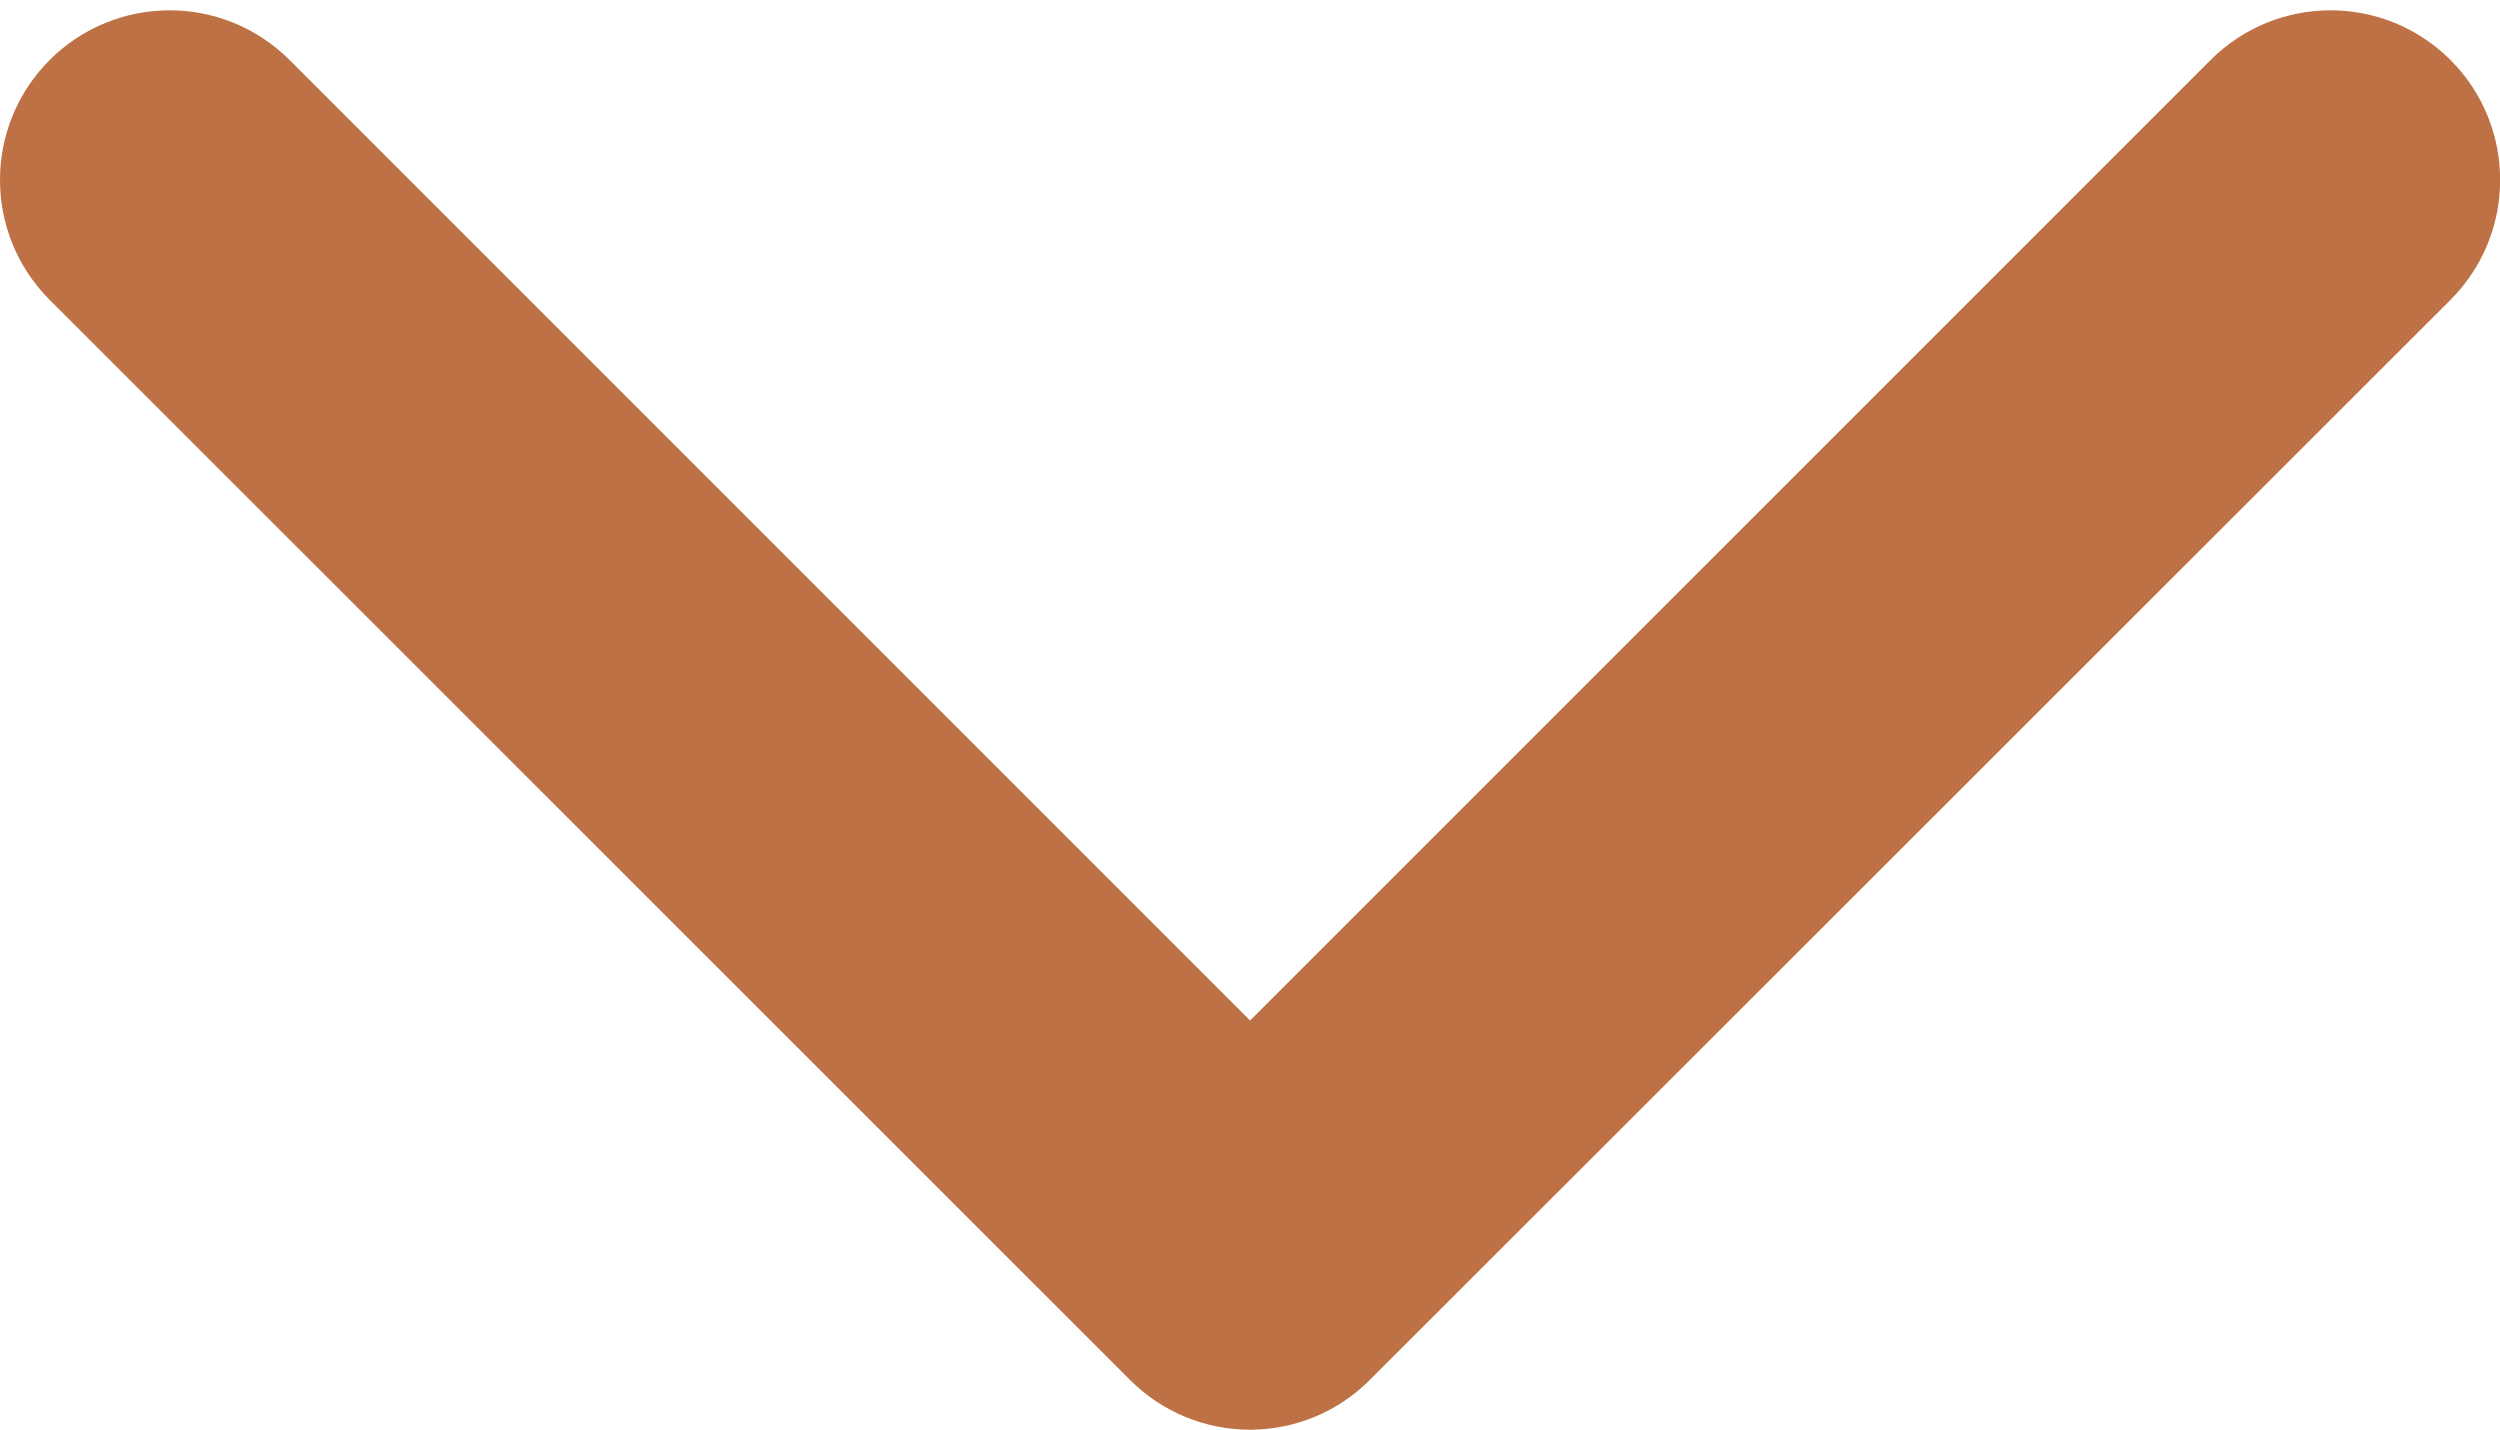
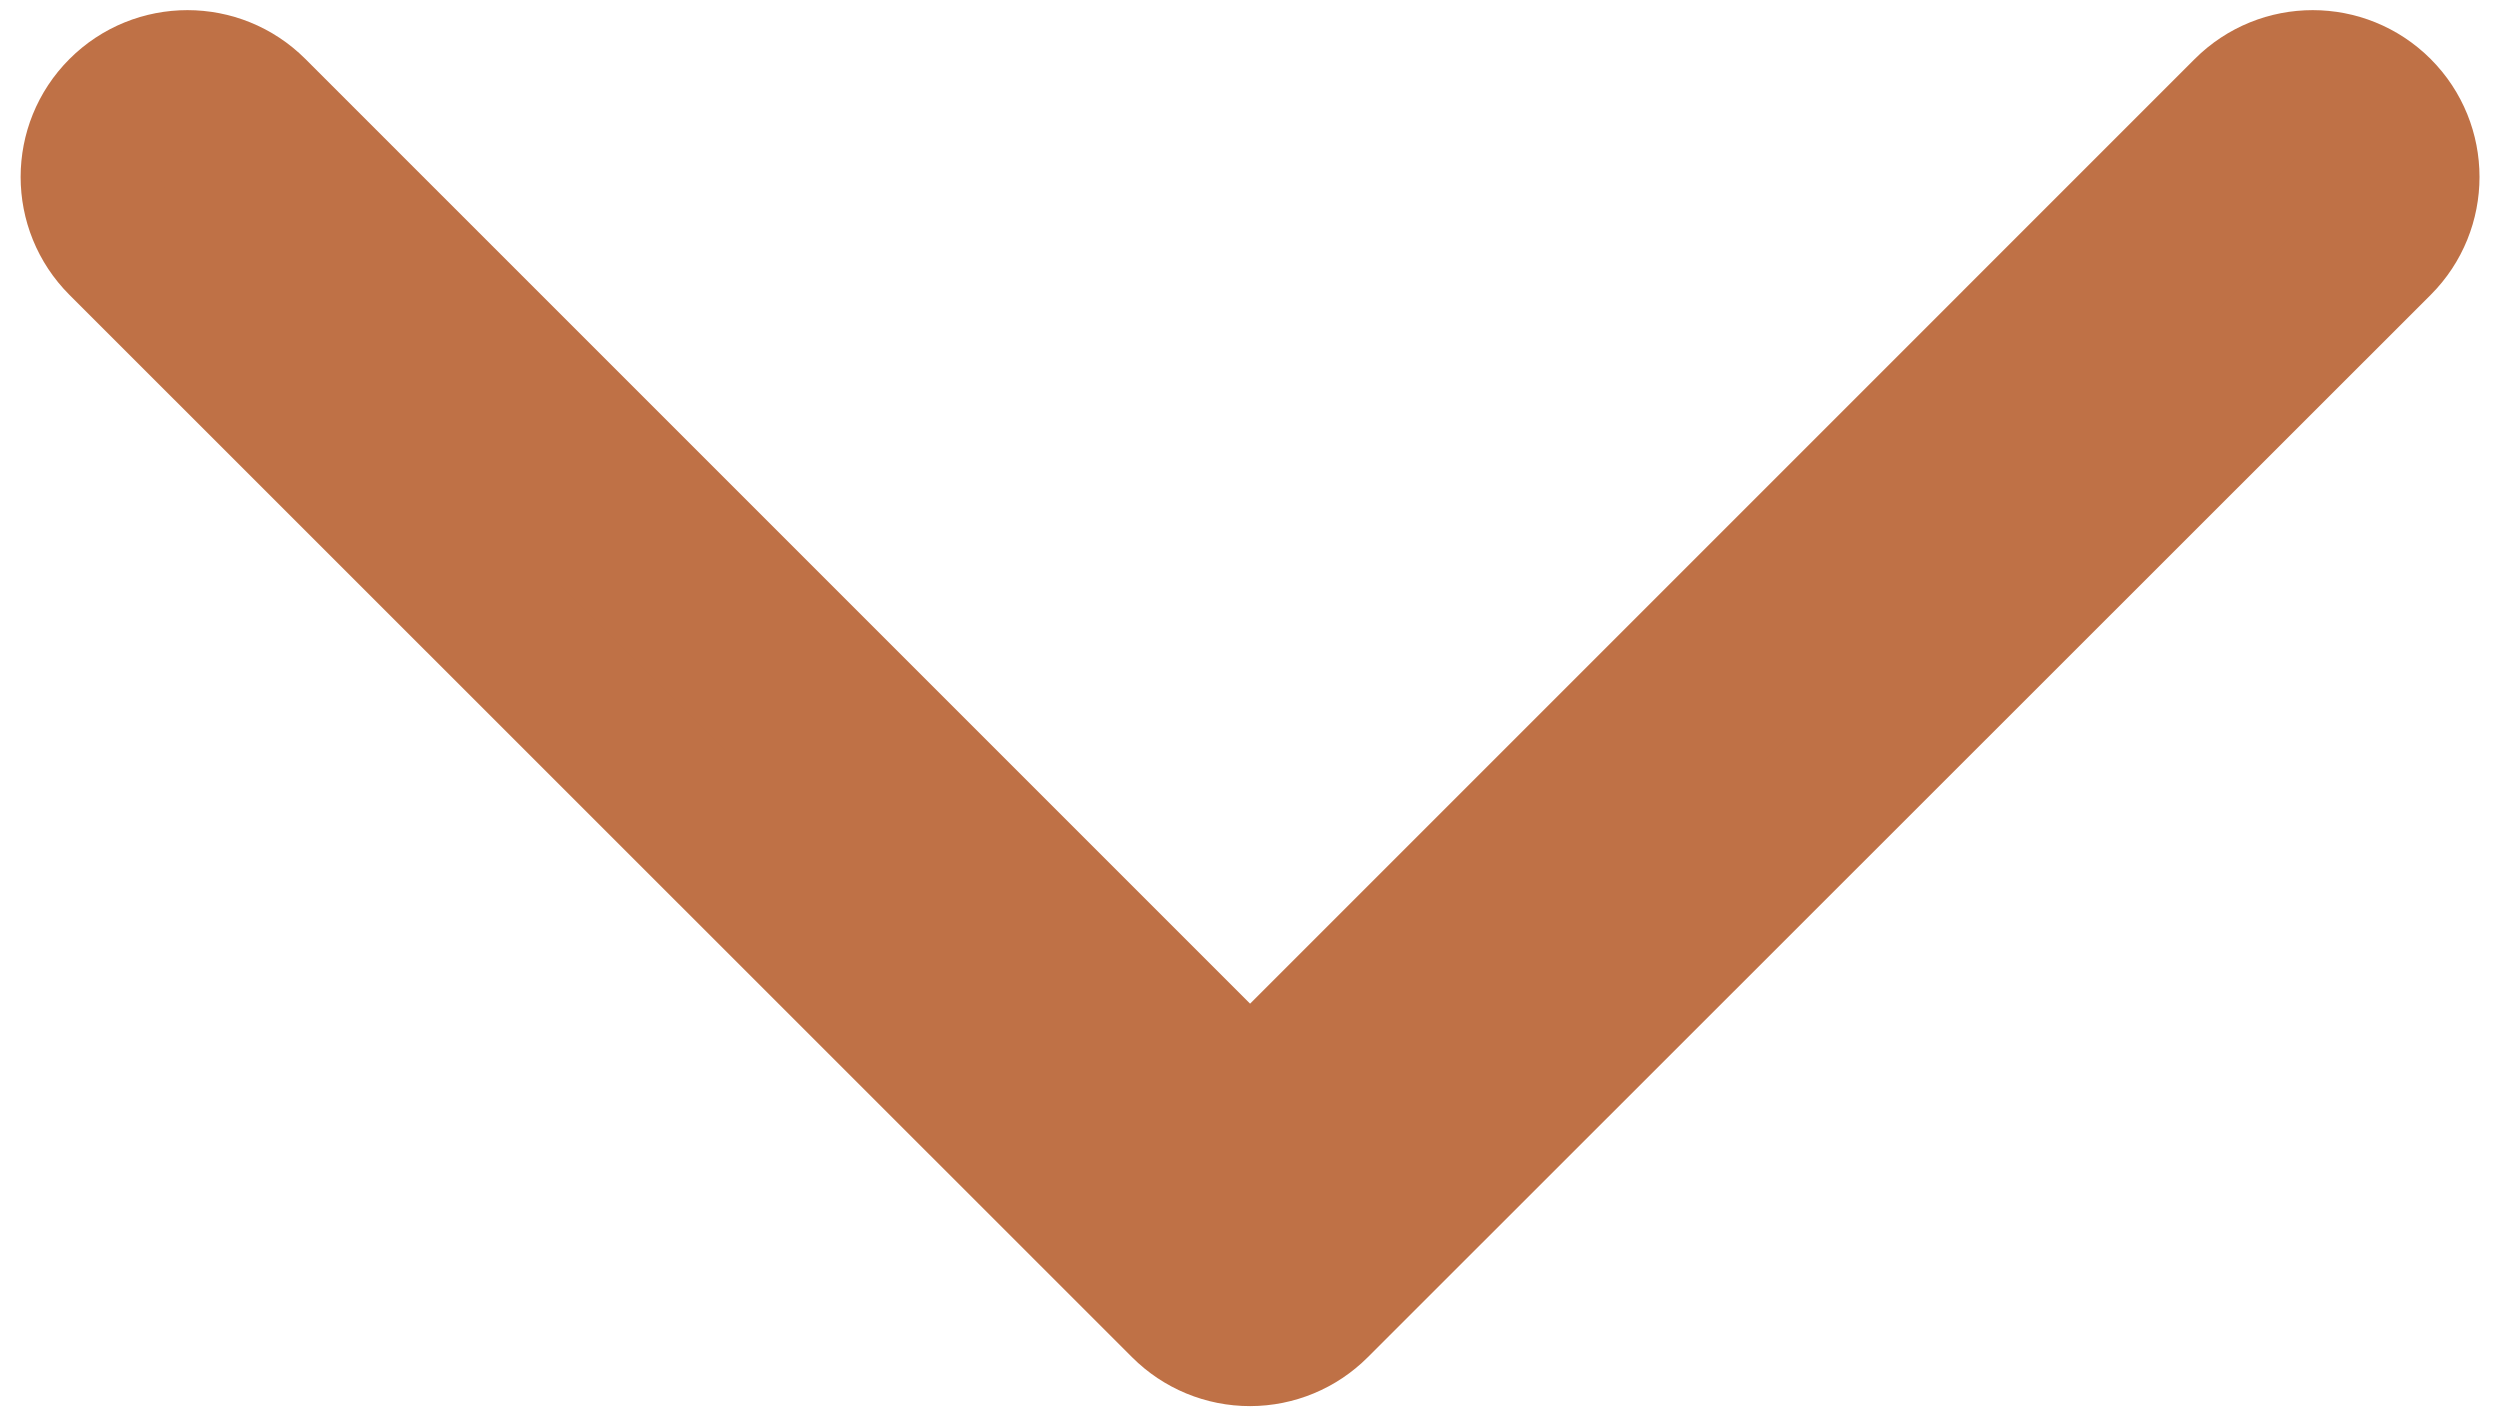
- <svg xmlns="http://www.w3.org/2000/svg" width="17.437" height="9.973" viewBox="0 0 17.437 9.973">
+ <svg xmlns="http://www.w3.org/2000/svg" width="16" height="9" viewBox="0 0 17.437 9.973">
  <path id="Icon_feather-chevron-down" data-name="Icon feather-chevron-down" d="M15.719,20.9a.681.681,0,0,1-.483-.2L7.7,13.166a.683.683,0,0,1,.966-.966l7.053,7.053L22.772,12.2a.683.683,0,0,1,.966.966L16.2,20.7A.681.681,0,0,1,15.719,20.9Z" transform="translate(-7 -11.428)" fill="#bf7146" stroke="#bf7146" stroke-linecap="round" stroke-width="1" />
</svg>
